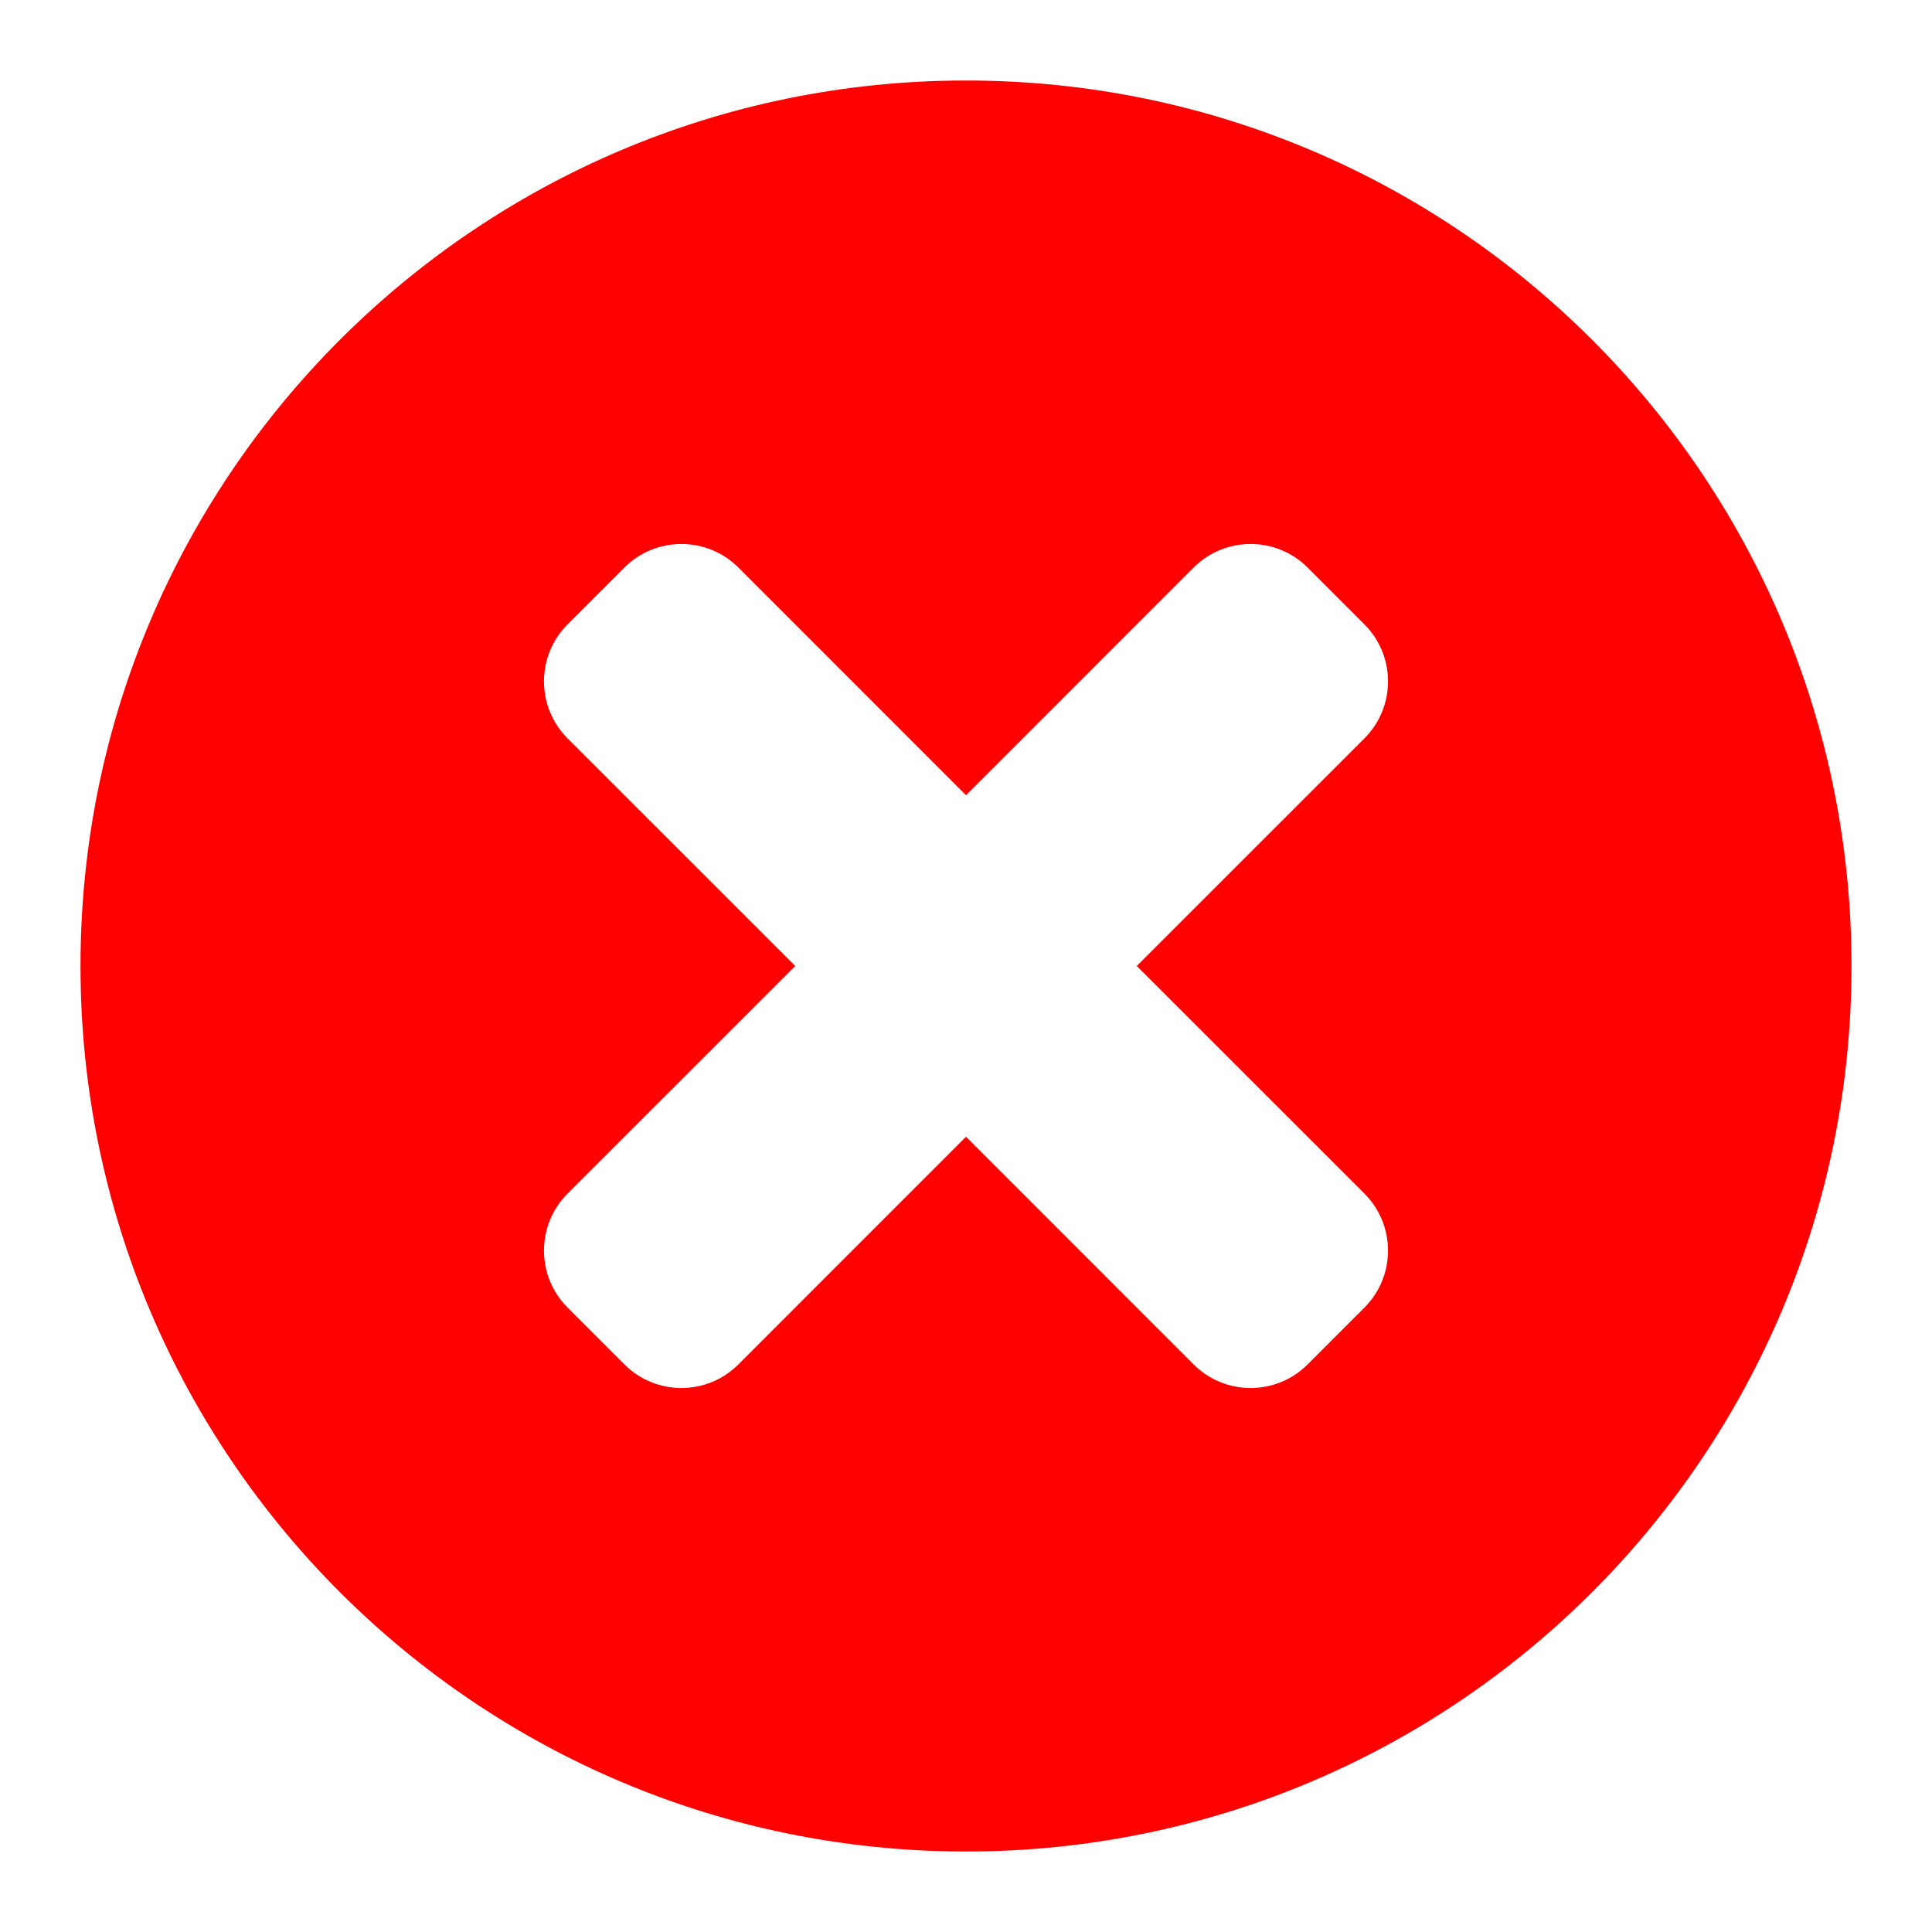
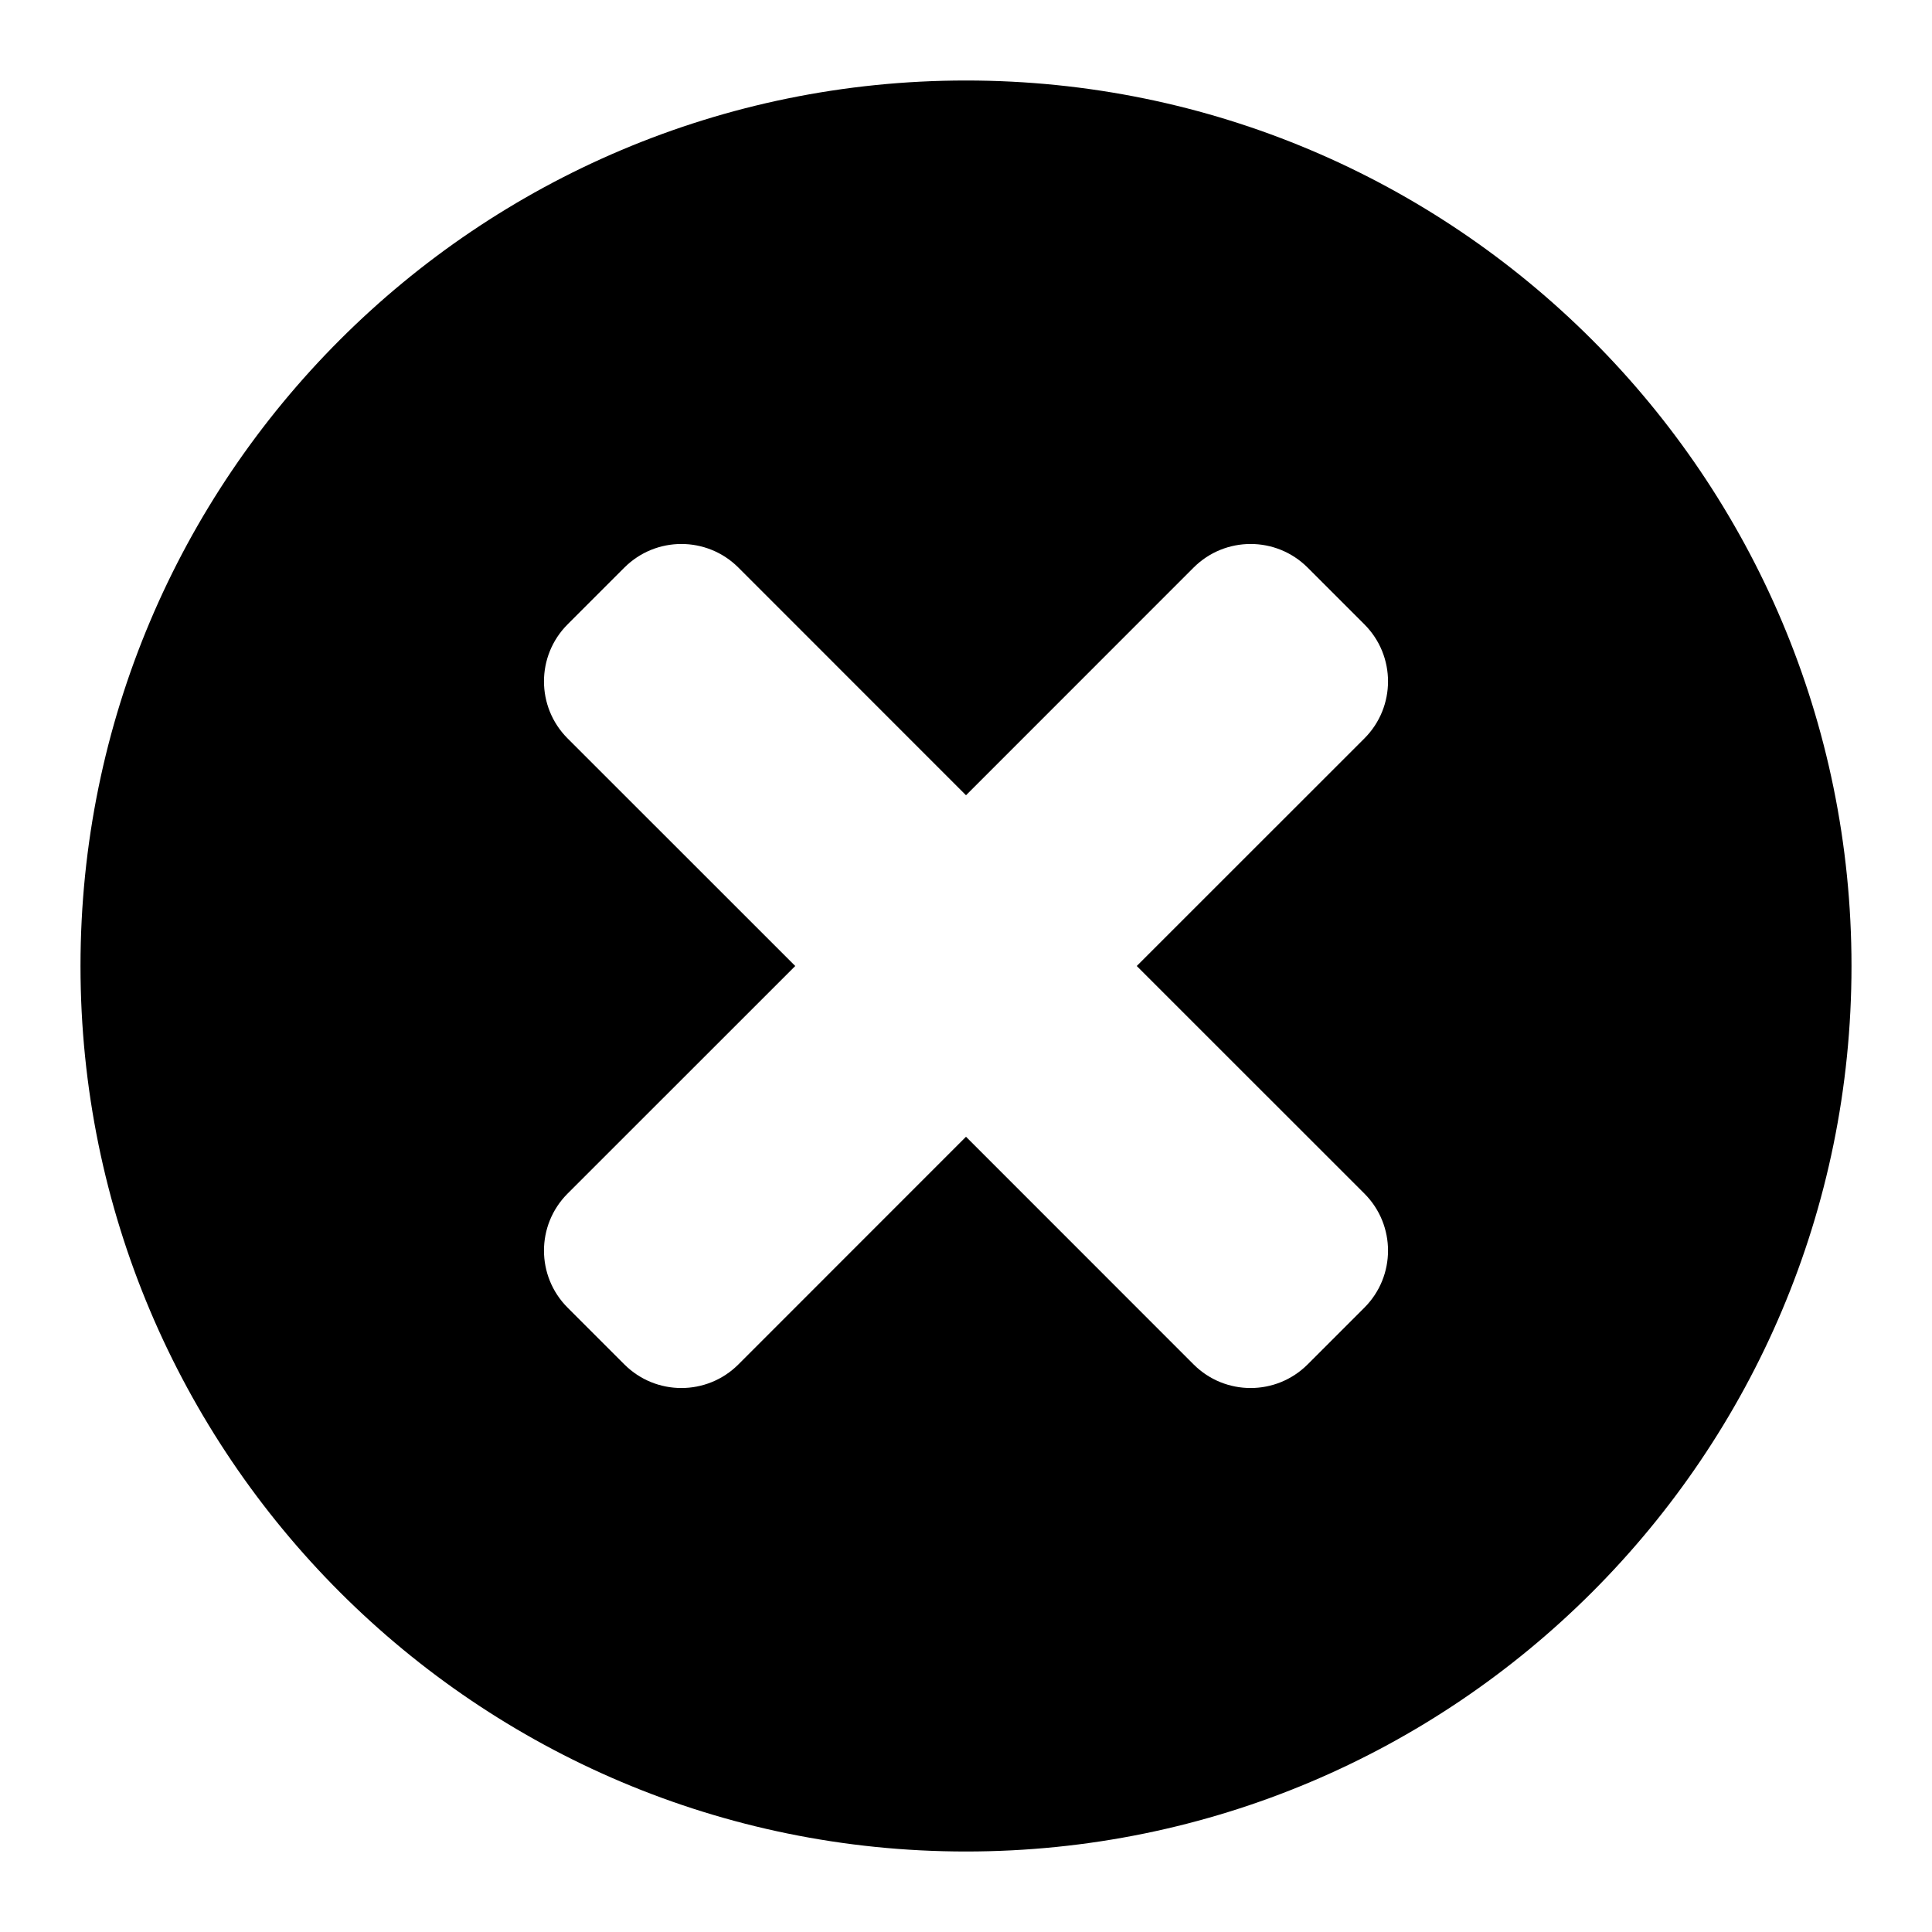
- <svg xmlns="http://www.w3.org/2000/svg" width="800px" height="800px" viewBox="0 0 24 24" fill="red">
-   <path fill-rule="evenodd" clip-rule="evenodd" d="M1 12C1 5.925 5.925 1 12 1C18.075 1 23 5.925 23 12C23 18.075 18.075 23 12 23C5.925 23 1 18.075 1 12ZM7.757 7.05C8.148 6.66 8.781 6.66 9.172 7.05L12 9.879L14.828 7.05C15.219 6.66 15.852 6.66 16.243 7.05L16.95 7.757C17.34 8.148 17.34 8.781 16.95 9.172L14.121 12L16.95 14.828C17.34 15.219 17.34 15.852 16.95 16.243L16.243 16.95C15.852 17.34 15.219 17.34 14.828 16.95L12 14.121L9.172 16.95C8.781 17.34 8.148 17.34 7.757 16.95L7.05 16.243C6.66 15.852 6.66 15.219 7.05 14.828L9.879 12L7.05 9.172C6.66 8.781 6.66 8.148 7.05 7.757L7.757 7.05Z" fill="primary" />
+ <svg xmlns="http://www.w3.org/2000/svg" width="800px" height="800px" viewBox="0 0 24 24" fill="none">
+   <path fill-rule="evenodd" clip-rule="evenodd" d="M1 12C1 5.925 5.925 1 12 1C18.075 1 23 5.925 23 12C23 18.075 18.075 23 12 23C5.925 23 1 18.075 1 12ZM7.757 7.05C8.148 6.66 8.781 6.66 9.172 7.05L12 9.879L14.828 7.05C15.219 6.66 15.852 6.66 16.243 7.05L16.95 7.757C17.34 8.148 17.34 8.781 16.95 9.172L14.121 12L16.95 14.828C17.34 15.219 17.34 15.852 16.95 16.243L16.243 16.95C15.852 17.34 15.219 17.34 14.828 16.95L12 14.121L9.172 16.95C8.781 17.34 8.148 17.34 7.757 16.95L7.05 16.243C6.66 15.852 6.66 15.219 7.05 14.828L9.879 12L7.05 9.172C6.66 8.781 6.66 8.148 7.05 7.757L7.757 7.05Z" fill="#000000" />
</svg>
